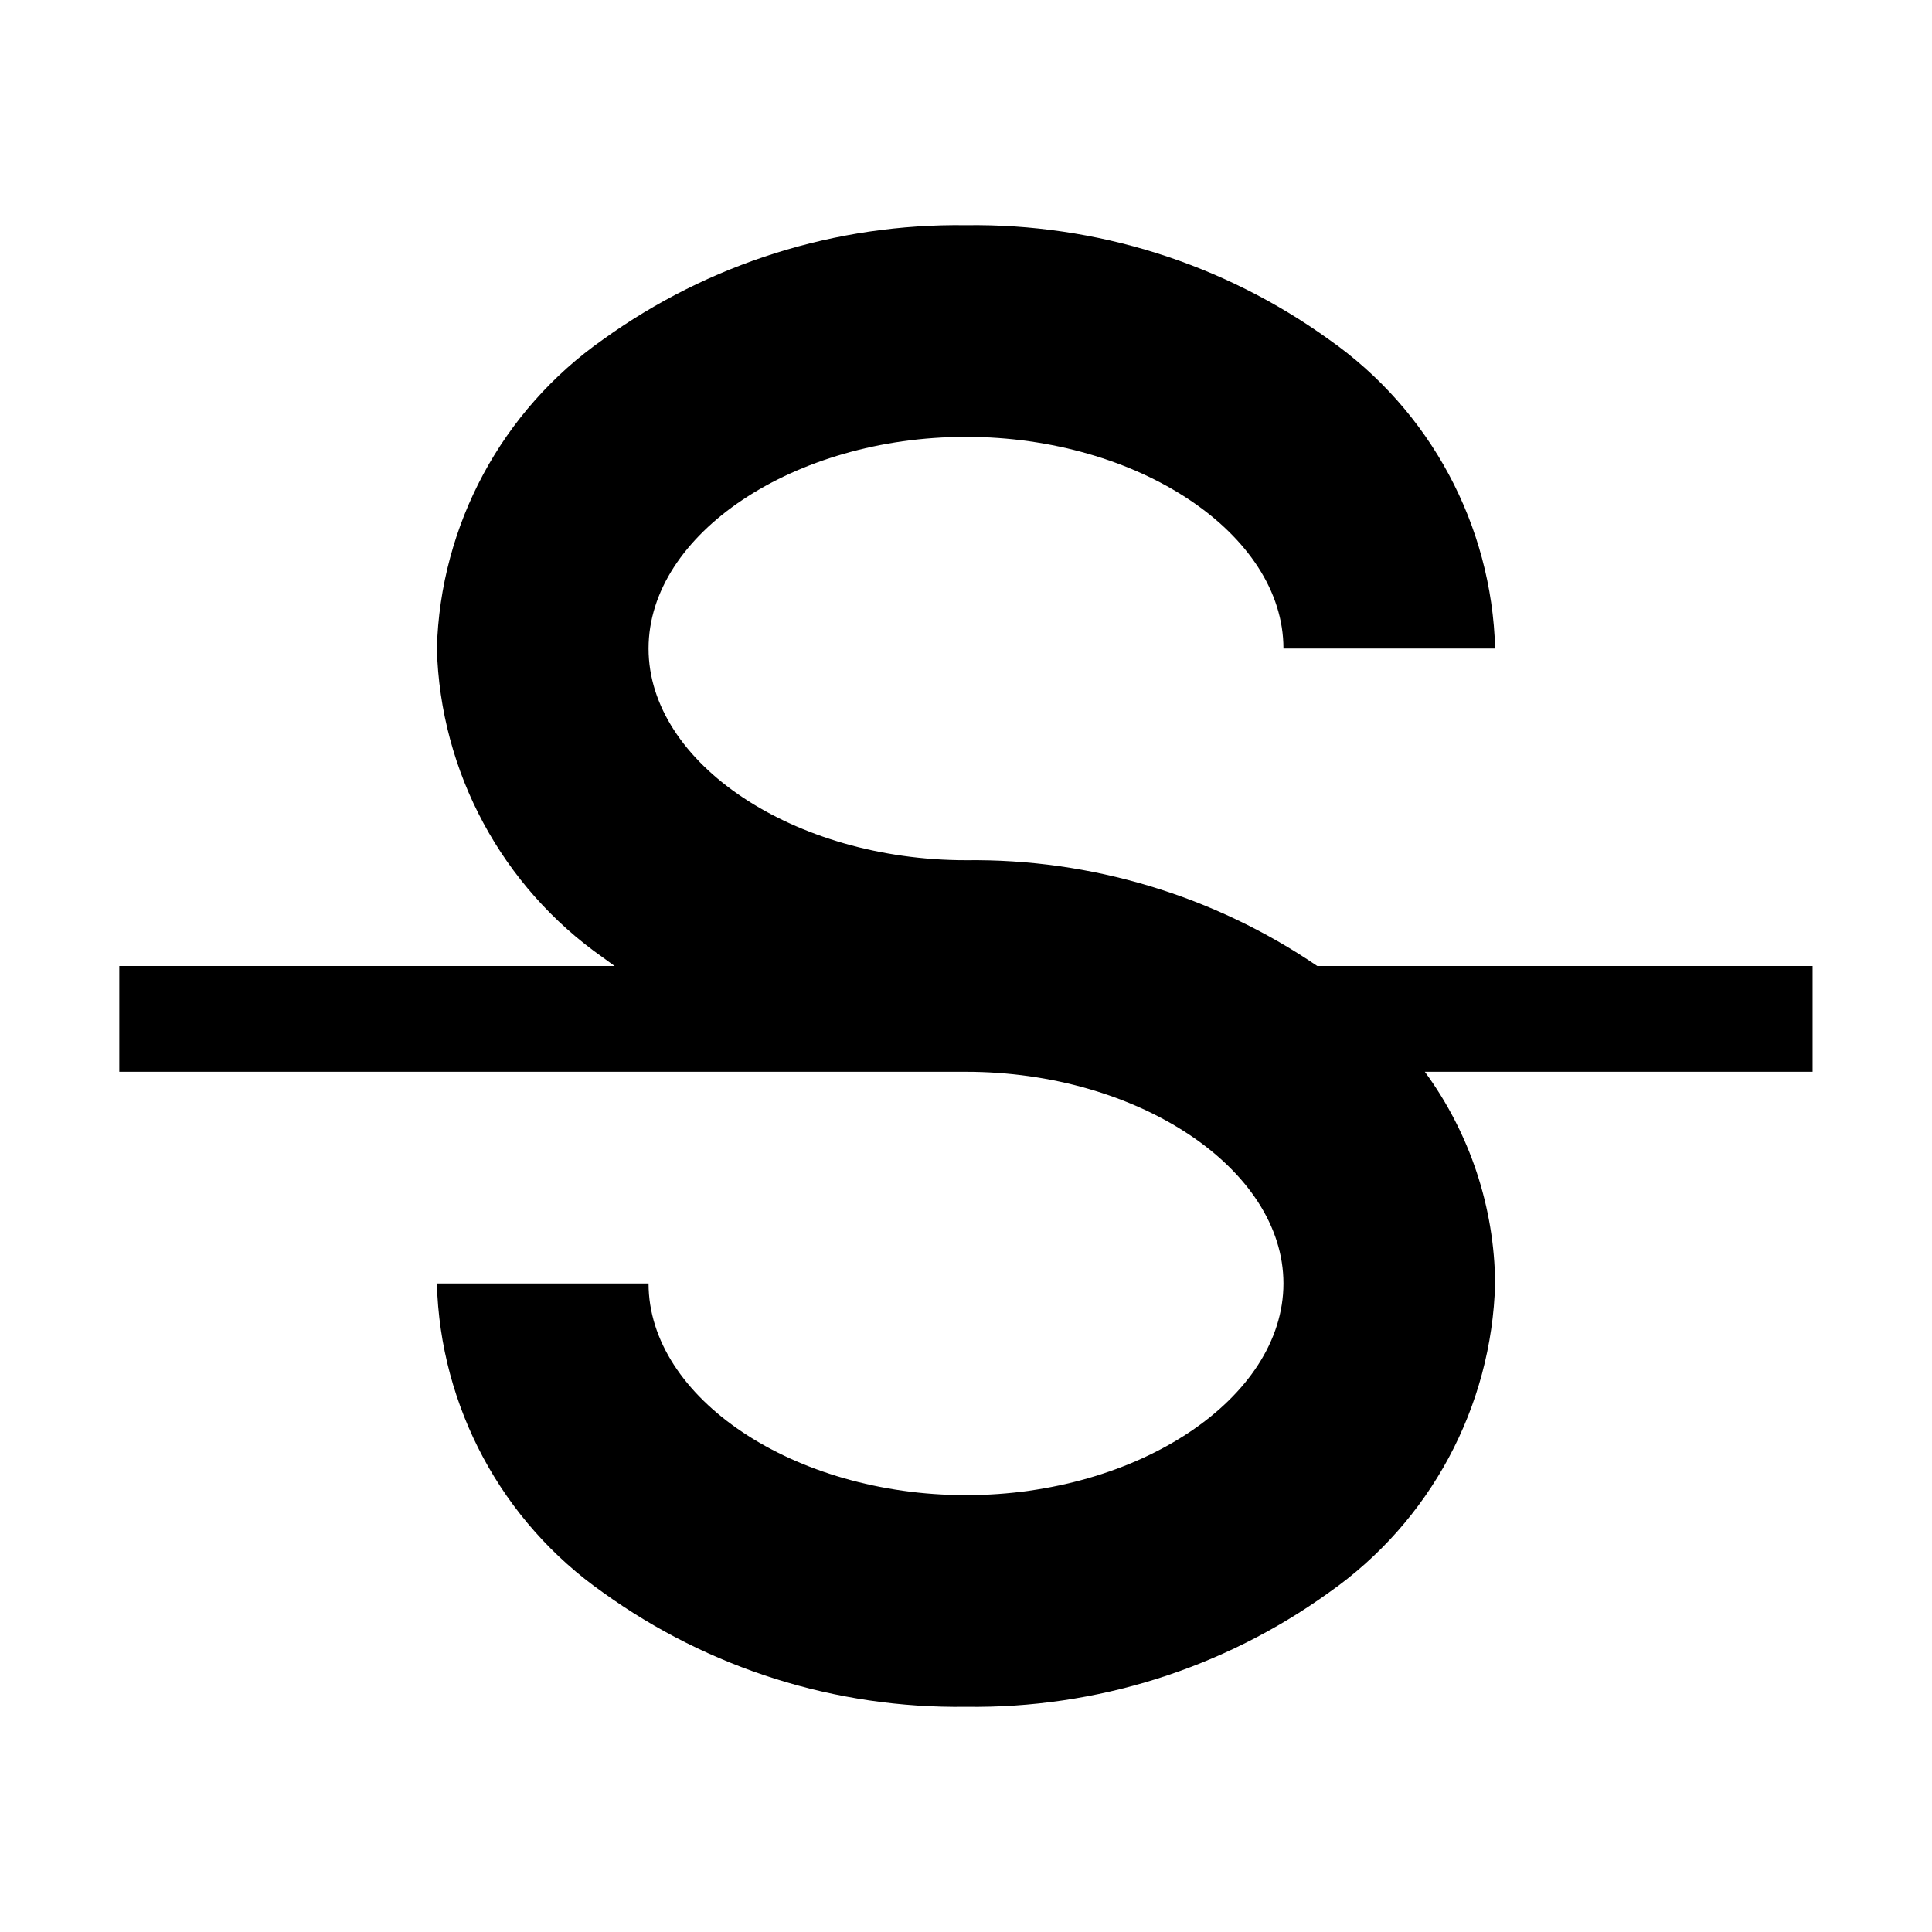
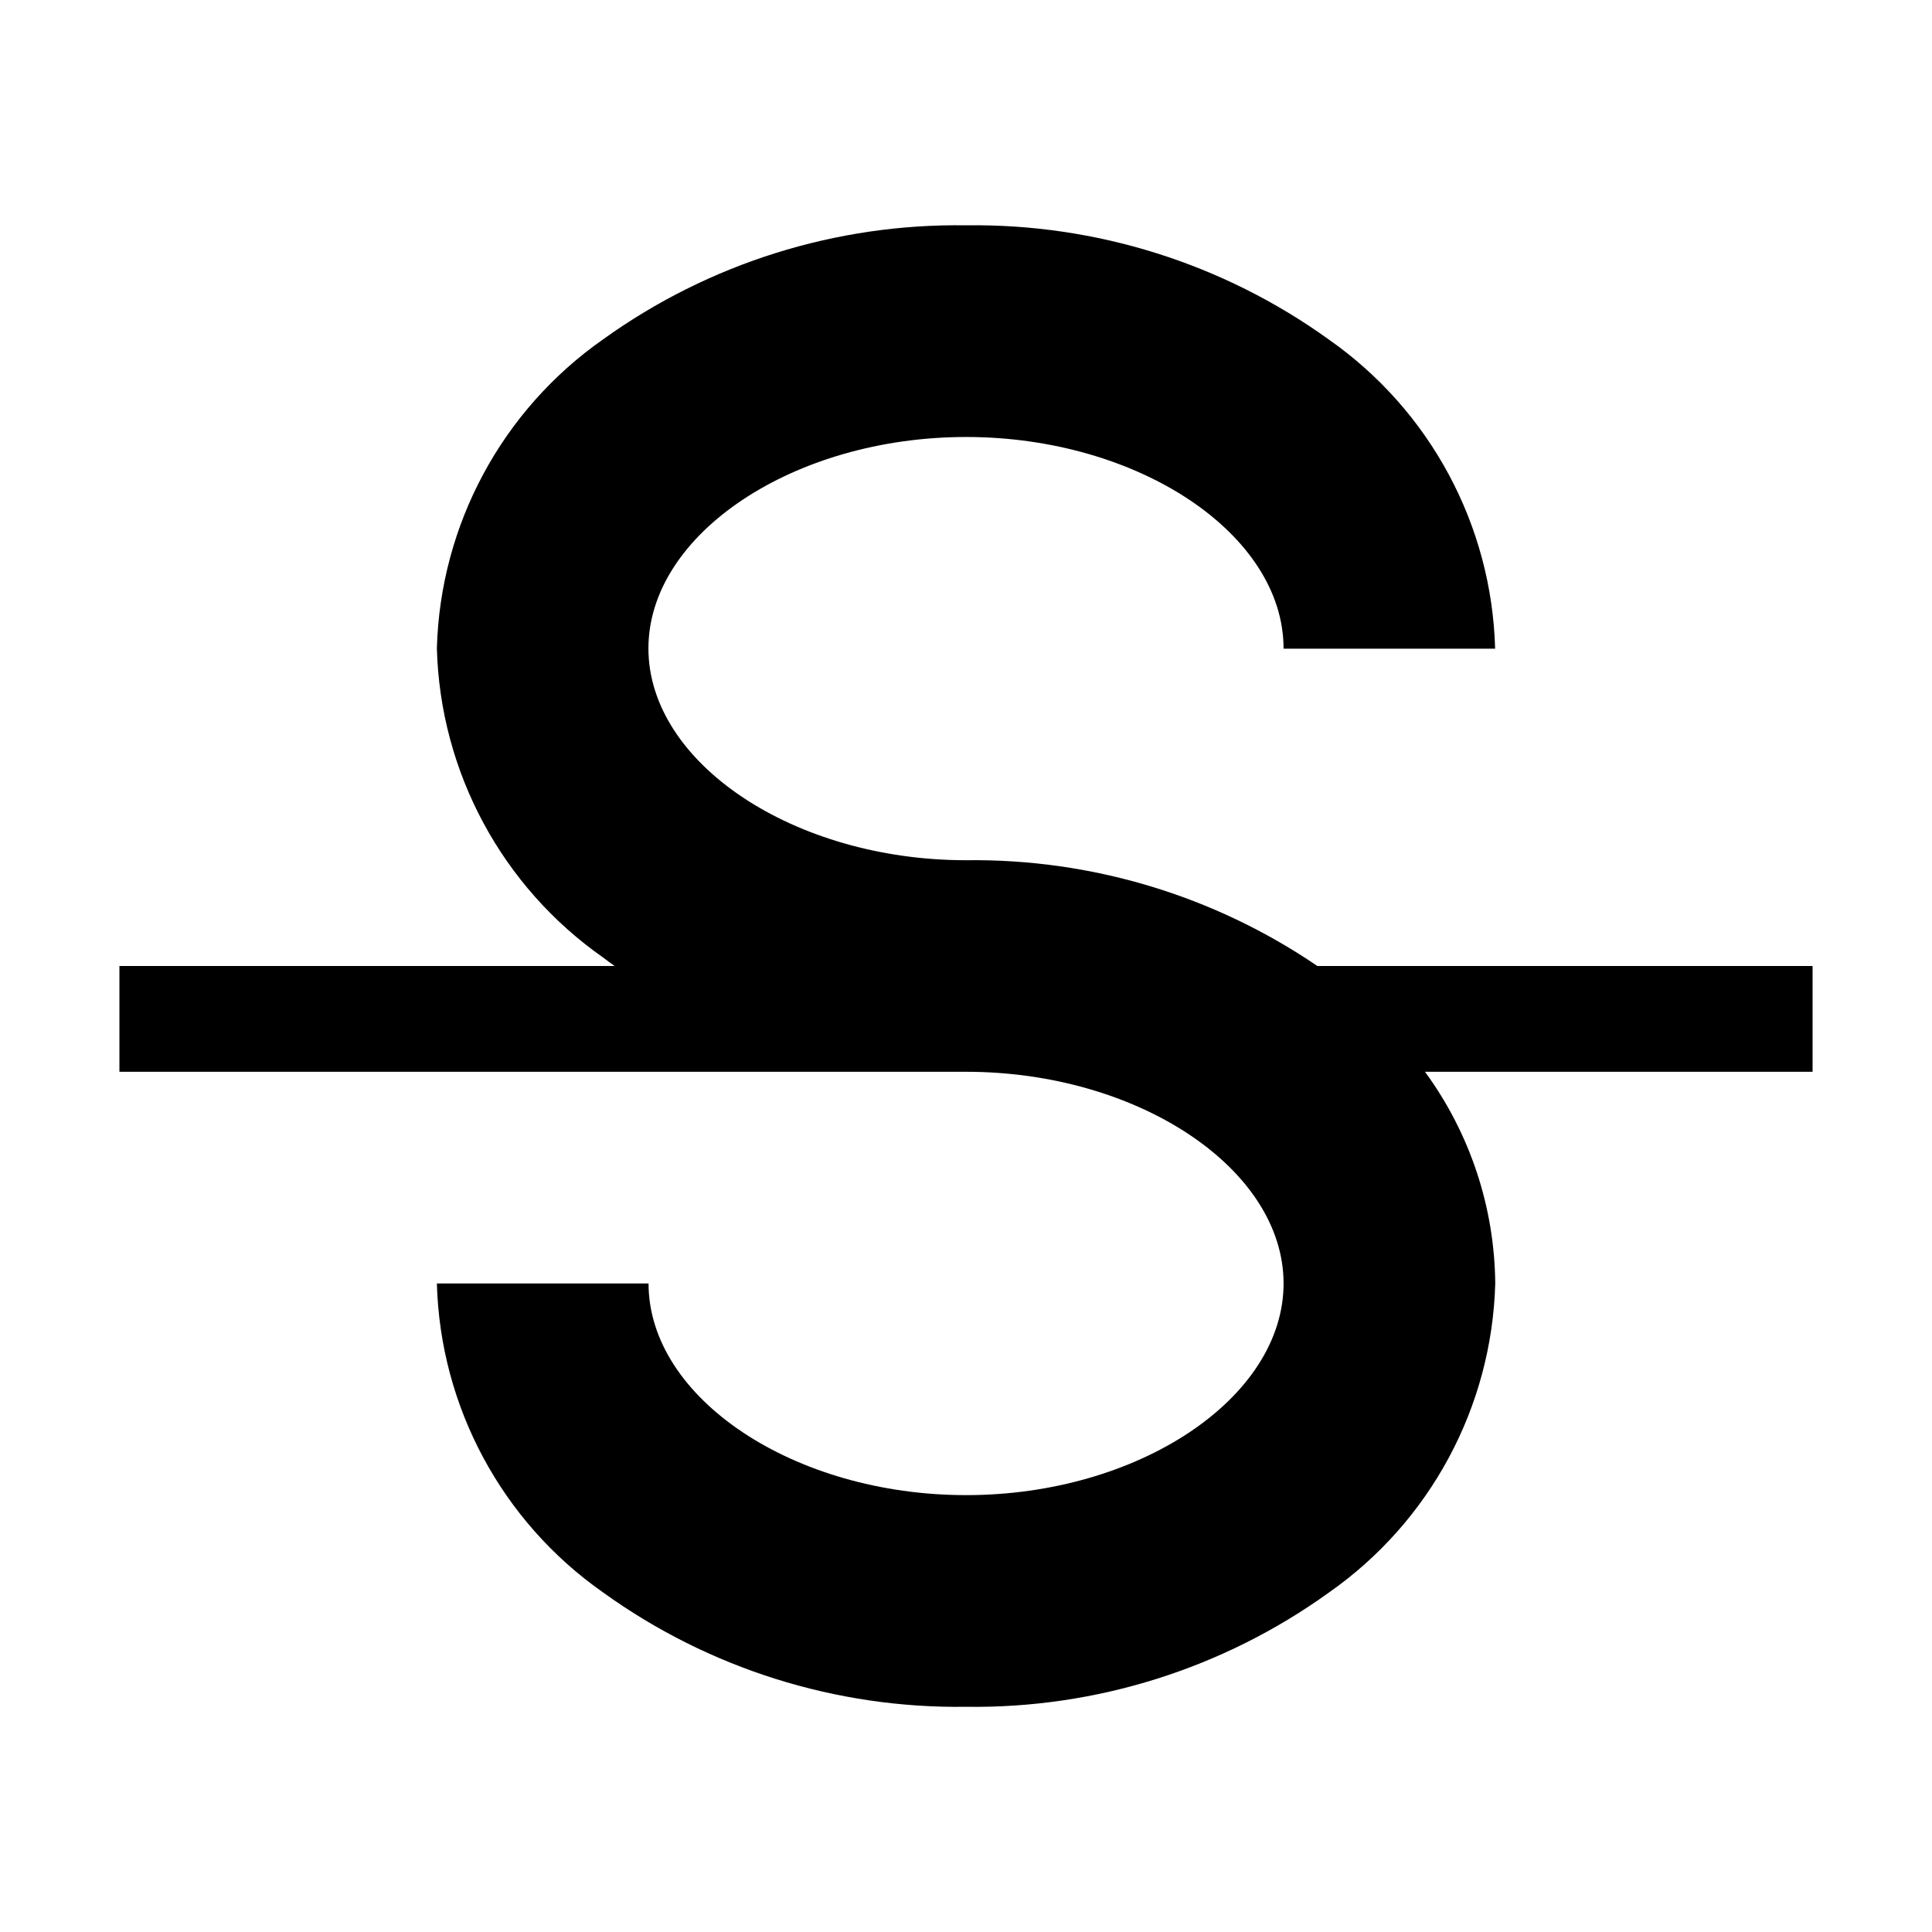
<svg xmlns="http://www.w3.org/2000/svg" width="16" height="16" viewBox="0 0 16 16">
-   <path d="m15.011,8l0,0.876l-3.211,0a3.012,3.012 0 0 1 0.582,1.753a3.232,3.232 0 0 1 -1.377,2.56a5.022,5.022 0 0 1 -3.005,0.946a5.022,5.022 0 0 1 -3.005,-0.946a3.232,3.232 0 0 1 -1.377,-2.56l1.753,0c0,0.95 1.204,1.753 2.629,1.753s2.629,-0.803 2.629,-1.753s-1.205,-1.753 -2.63,-1.753l-7.011,0l0,-0.876l4.102,0q-0.048,-0.034 -0.095,-0.069a3.232,3.232 0 0 1 -1.377,-2.56a3.232,3.232 0 0 1 1.377,-2.56a5.022,5.022 0 0 1 3.005,-0.946a5.022,5.022 0 0 1 3.005,0.946a3.232,3.232 0 0 1 1.377,2.56l-1.753,0c0,-0.95 -1.204,-1.753 -2.629,-1.753s-2.629,0.803 -2.629,1.753s1.204,1.753 2.629,1.753a5.055,5.055 0 0 1 2.909,0.876l4.102,0z" />
+   <path d="M15.011 8v.876h-3.21a3.012 3.012 0 0 1 .582 1.753 3.232 3.232 0 0 1-1.378 2.56A5.022 5.022 0 0 1 8 14.135a5.022 5.022 0 0 1-3.004-.946 3.232 3.232 0 0 1-1.378-2.56h1.753c0 .95 1.204 1.753 2.63 1.753s2.629-.803 2.629-1.753S9.425 8.876 8 8.876H.989V8H5.09q-.048-.034-.095-.07a3.232 3.232 0 0 1-1.377-2.56 3.232 3.232 0 0 1 1.377-2.56A5.022 5.022 0 0 1 8 1.866a5.022 5.022 0 0 1 3.005.946 3.232 3.232 0 0 1 1.377 2.56H10.63c0-.95-1.204-1.753-2.629-1.753S5.37 4.42 5.37 5.37 6.576 7.124 8 7.124A5.055 5.055 0 0 1 10.91 8h4.101z" />
</svg>
